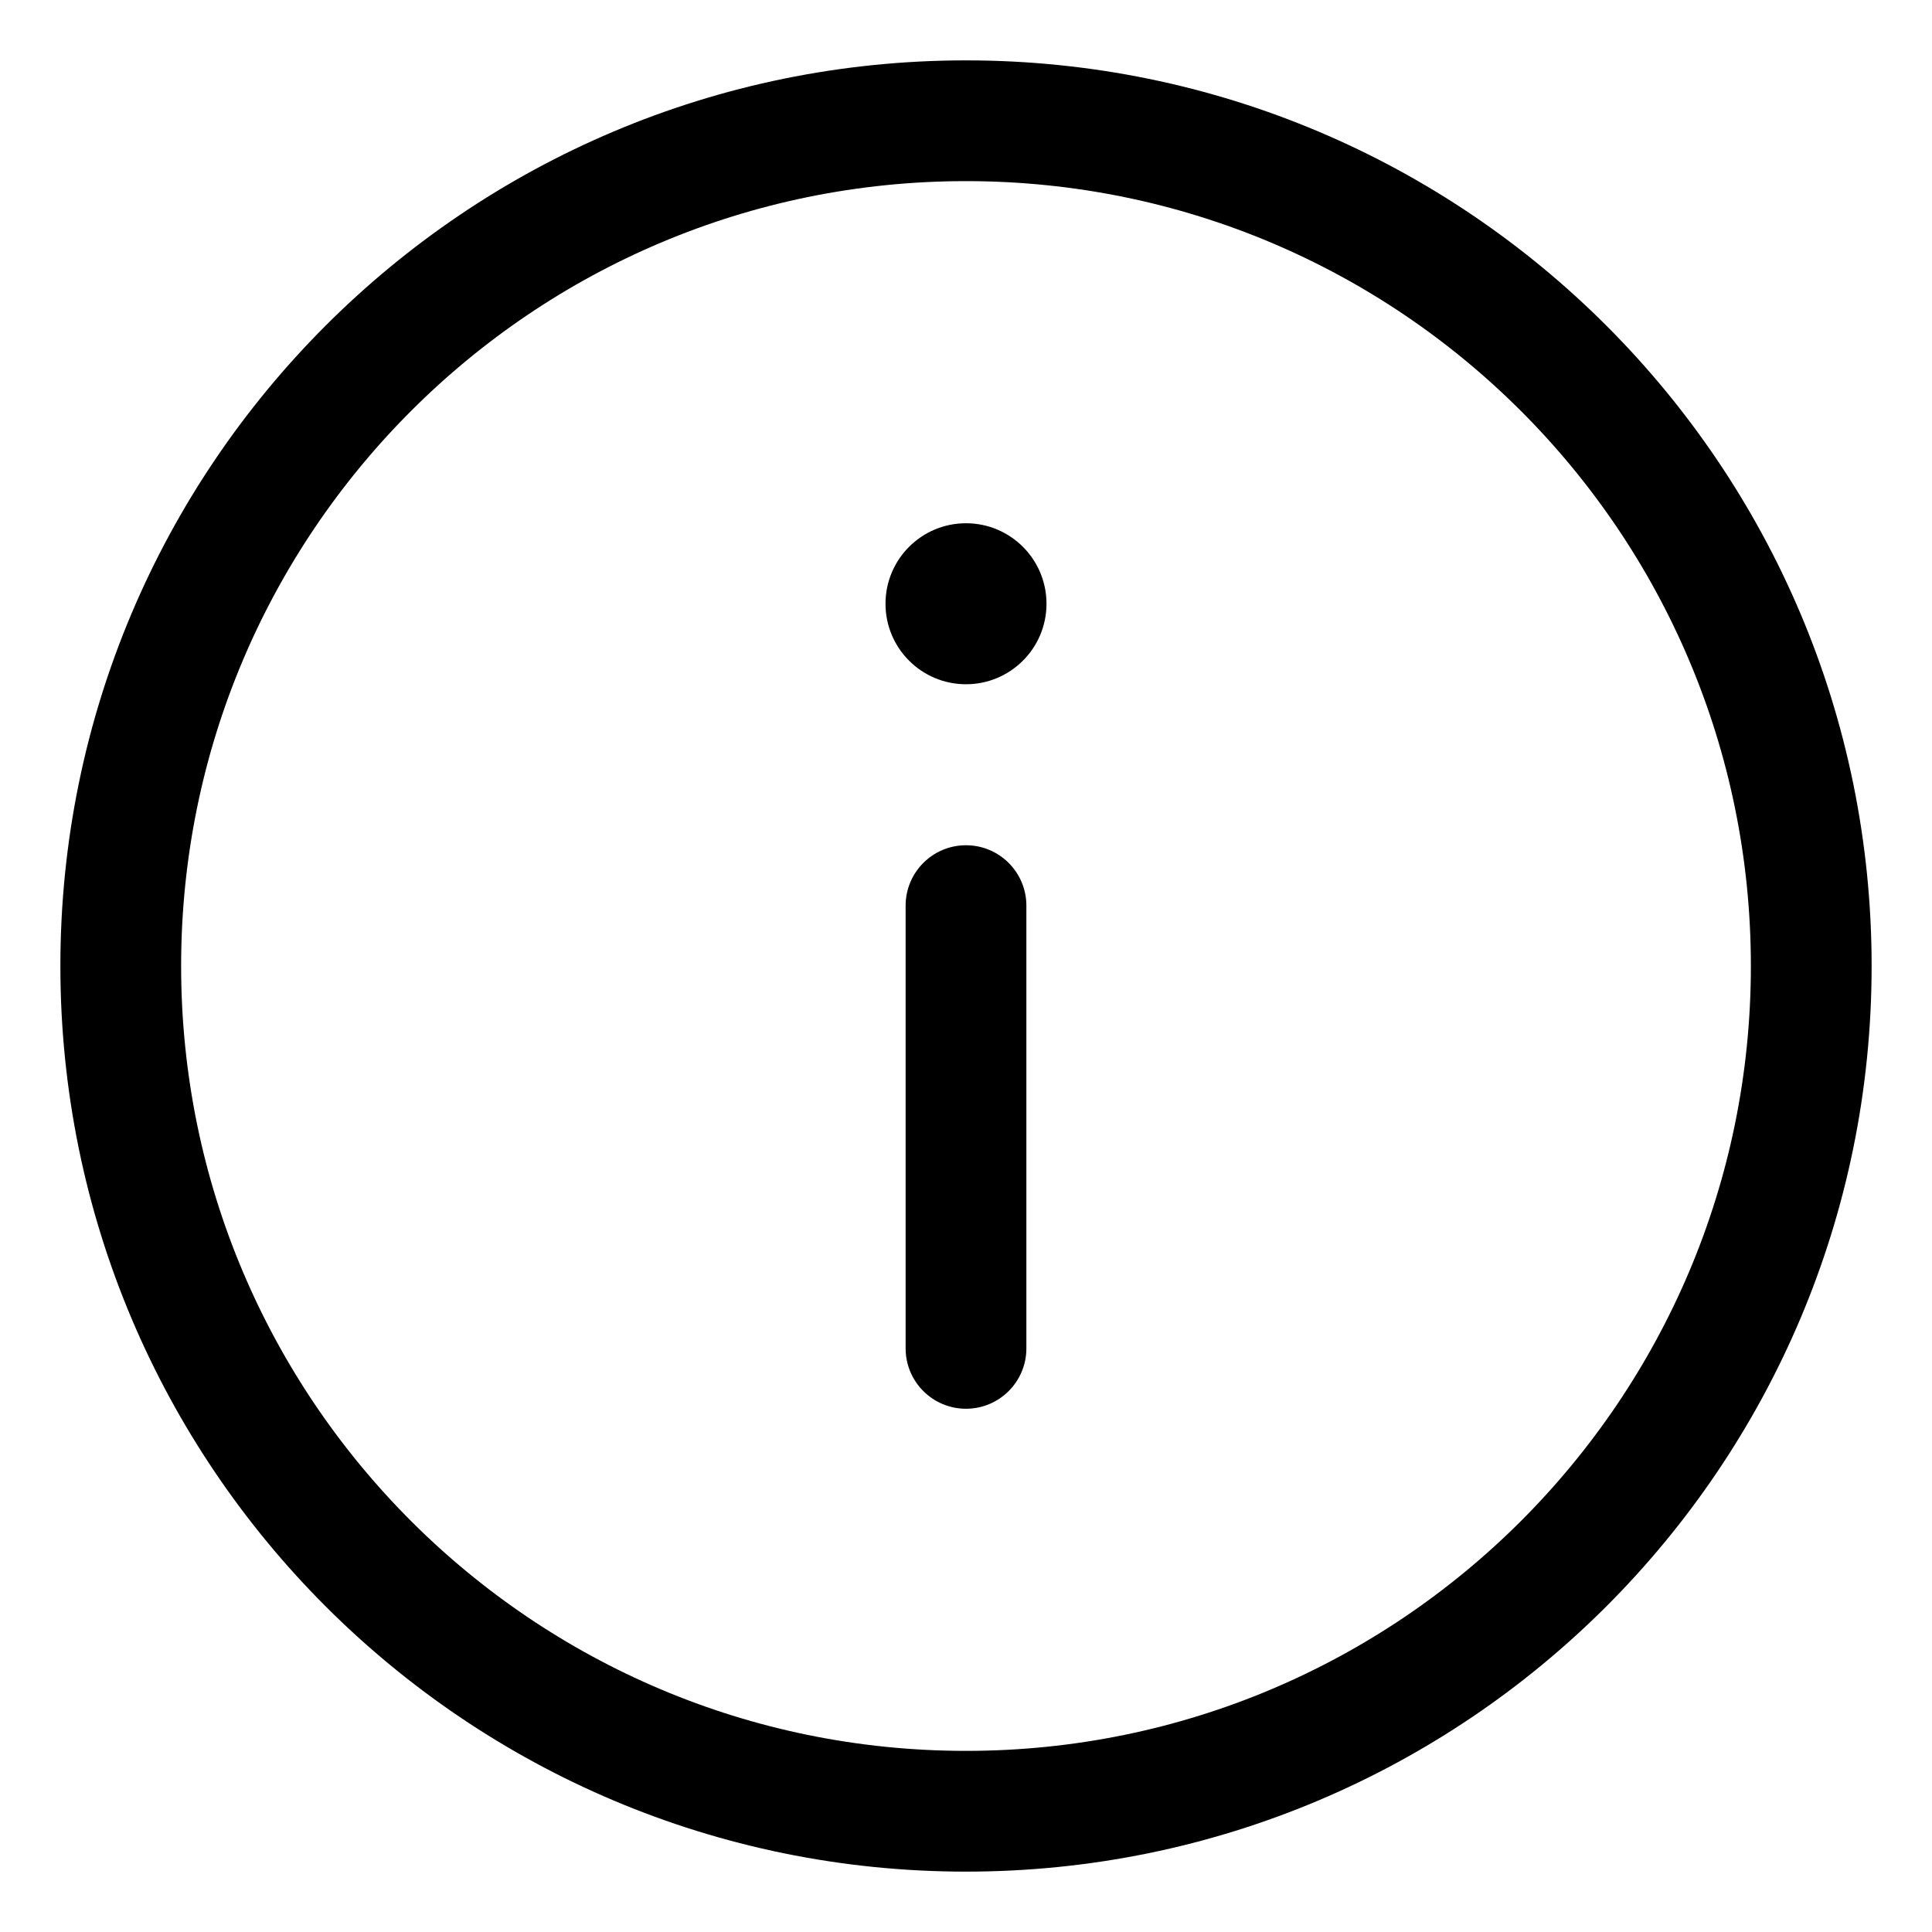
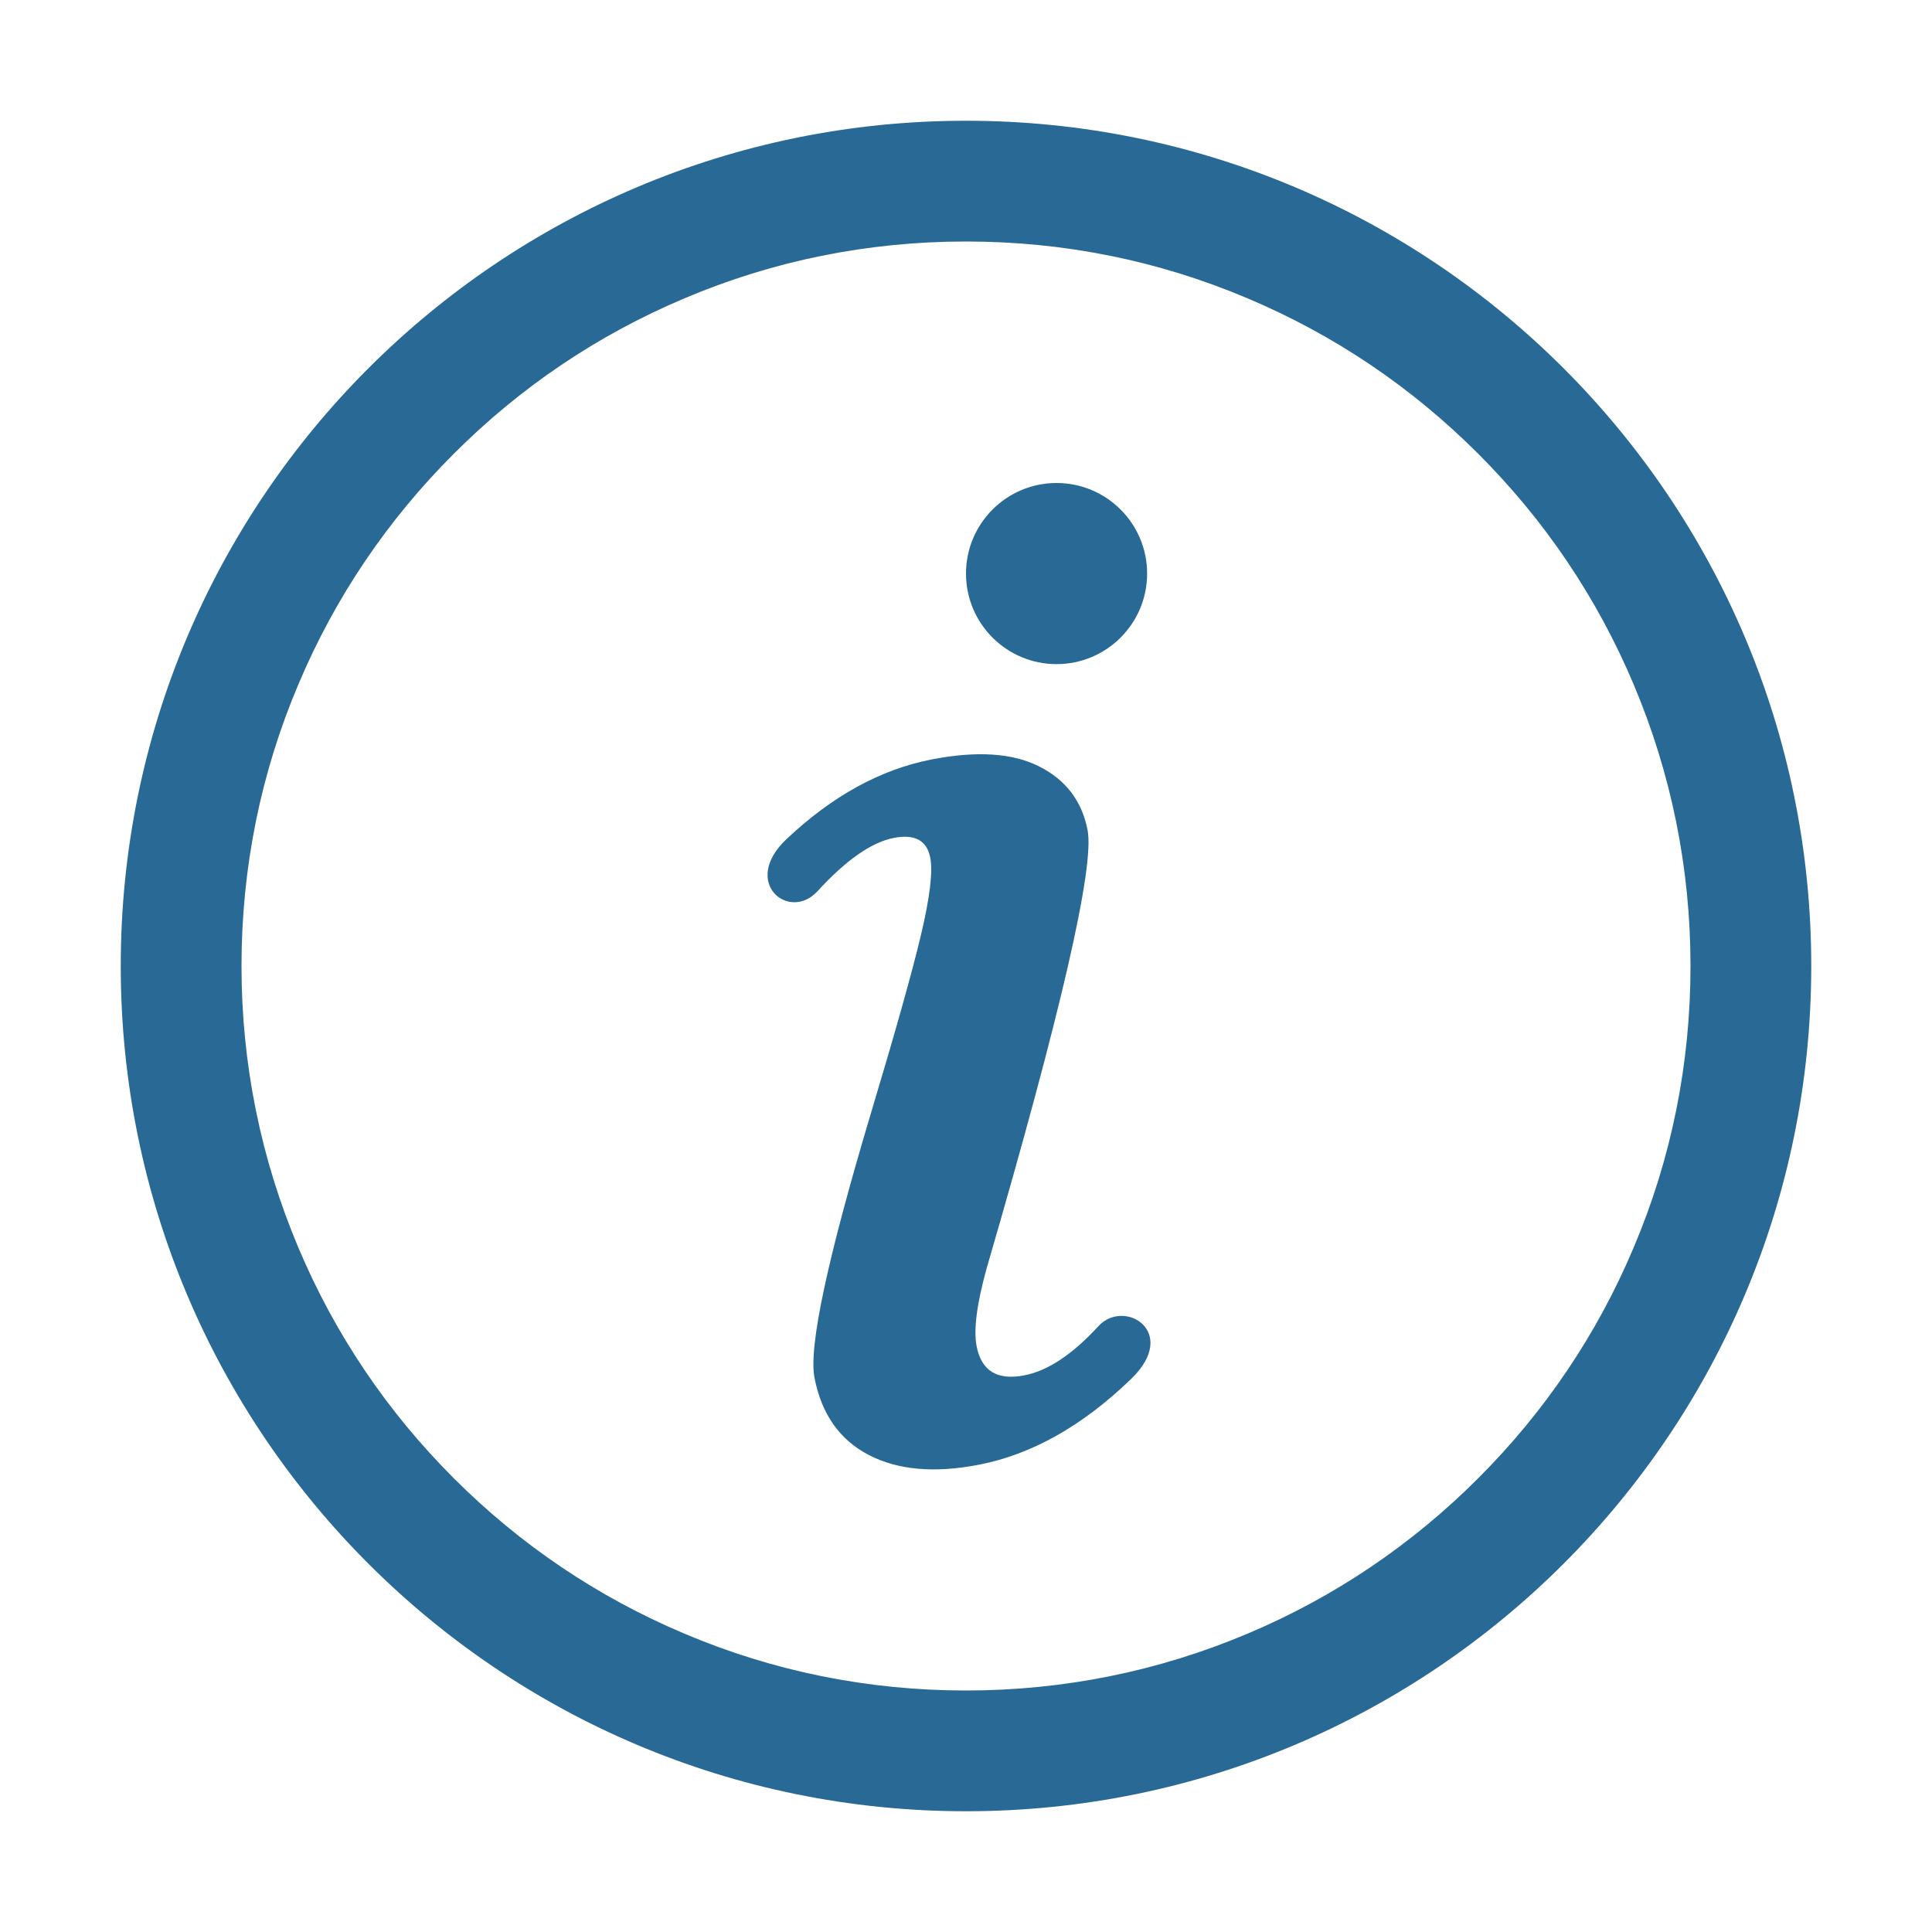
<svg xmlns="http://www.w3.org/2000/svg" width="24" height="24" viewBox="0 0 24 24" fill="none">
-   <circle cx="12" cy="12" r="10.5" stroke="#000" stroke-width="1.5" />
-   <rect x="11.25" y="10.5" width="1.5" height="7" rx="0.75" fill="#000" />
-   <circle cx="12" cy="7.5" r="1" fill="#000" />
+   <path d="M12 1.5C6.202 1.5 1.5 6.202 1.5 12C1.5 17.798 6.202 22.5 12 22.5C17.798 22.5 22.5 17.798 22.5 12C22.5 6.202 17.798 1.5 12 1.5ZM12 3C13.216 3 14.393 3.237 15.502 3.708C16.573 4.16 17.536 4.809 18.363 5.637C19.191 6.464 19.84 7.427 20.292 8.498C20.761 9.607 21 10.786 21 12C21 13.214 20.763 14.393 20.292 15.502C19.84 16.573 19.191 17.536 18.363 18.363C17.536 19.191 16.573 19.84 15.502 20.292C14.393 20.761 13.214 21 12 21C10.786 21 9.607 20.763 8.498 20.292C7.427 19.84 6.464 19.191 5.637 18.363C4.809 17.536 4.16 16.573 3.708 15.502C3.239 14.393 3 13.214 3 12C3 10.786 3.237 9.607 3.708 8.498C4.16 7.427 4.809 6.464 5.637 5.637C6.464 4.809 7.427 4.16 8.498 3.708C9.607 3.237 10.784 3 12 3ZM12.909 9.521C12.579 9.354 12.134 9.325 11.574 9.434C10.94 9.557 10.339 9.887 9.769 10.425C9.2 10.962 9.802 11.457 10.156 11.07C10.511 10.683 10.826 10.463 11.102 10.409C11.363 10.358 11.514 10.44 11.556 10.654C11.59 10.828 11.551 11.148 11.441 11.614C11.33 12.079 11.124 12.813 10.823 13.815C10.279 15.633 10.043 16.733 10.118 17.115C10.205 17.566 10.43 17.886 10.792 18.074C11.153 18.262 11.61 18.302 12.162 18.195C12.819 18.067 13.449 17.712 14.052 17.129C14.655 16.547 13.968 16.123 13.645 16.474C13.323 16.825 13.016 17.029 12.725 17.085C12.389 17.151 12.191 17.03 12.132 16.723C12.092 16.52 12.134 16.197 12.257 15.753C13.181 12.582 13.599 10.768 13.51 10.31C13.44 9.951 13.24 9.688 12.909 9.521ZM13.125 8.25C13.746 8.25 14.25 7.746 14.25 7.125C14.25 6.504 13.746 6 13.125 6C12.504 6 12 6.504 12 7.125C12 7.746 12.504 8.25 13.125 8.25Z" fill="#286996" />
</svg>
